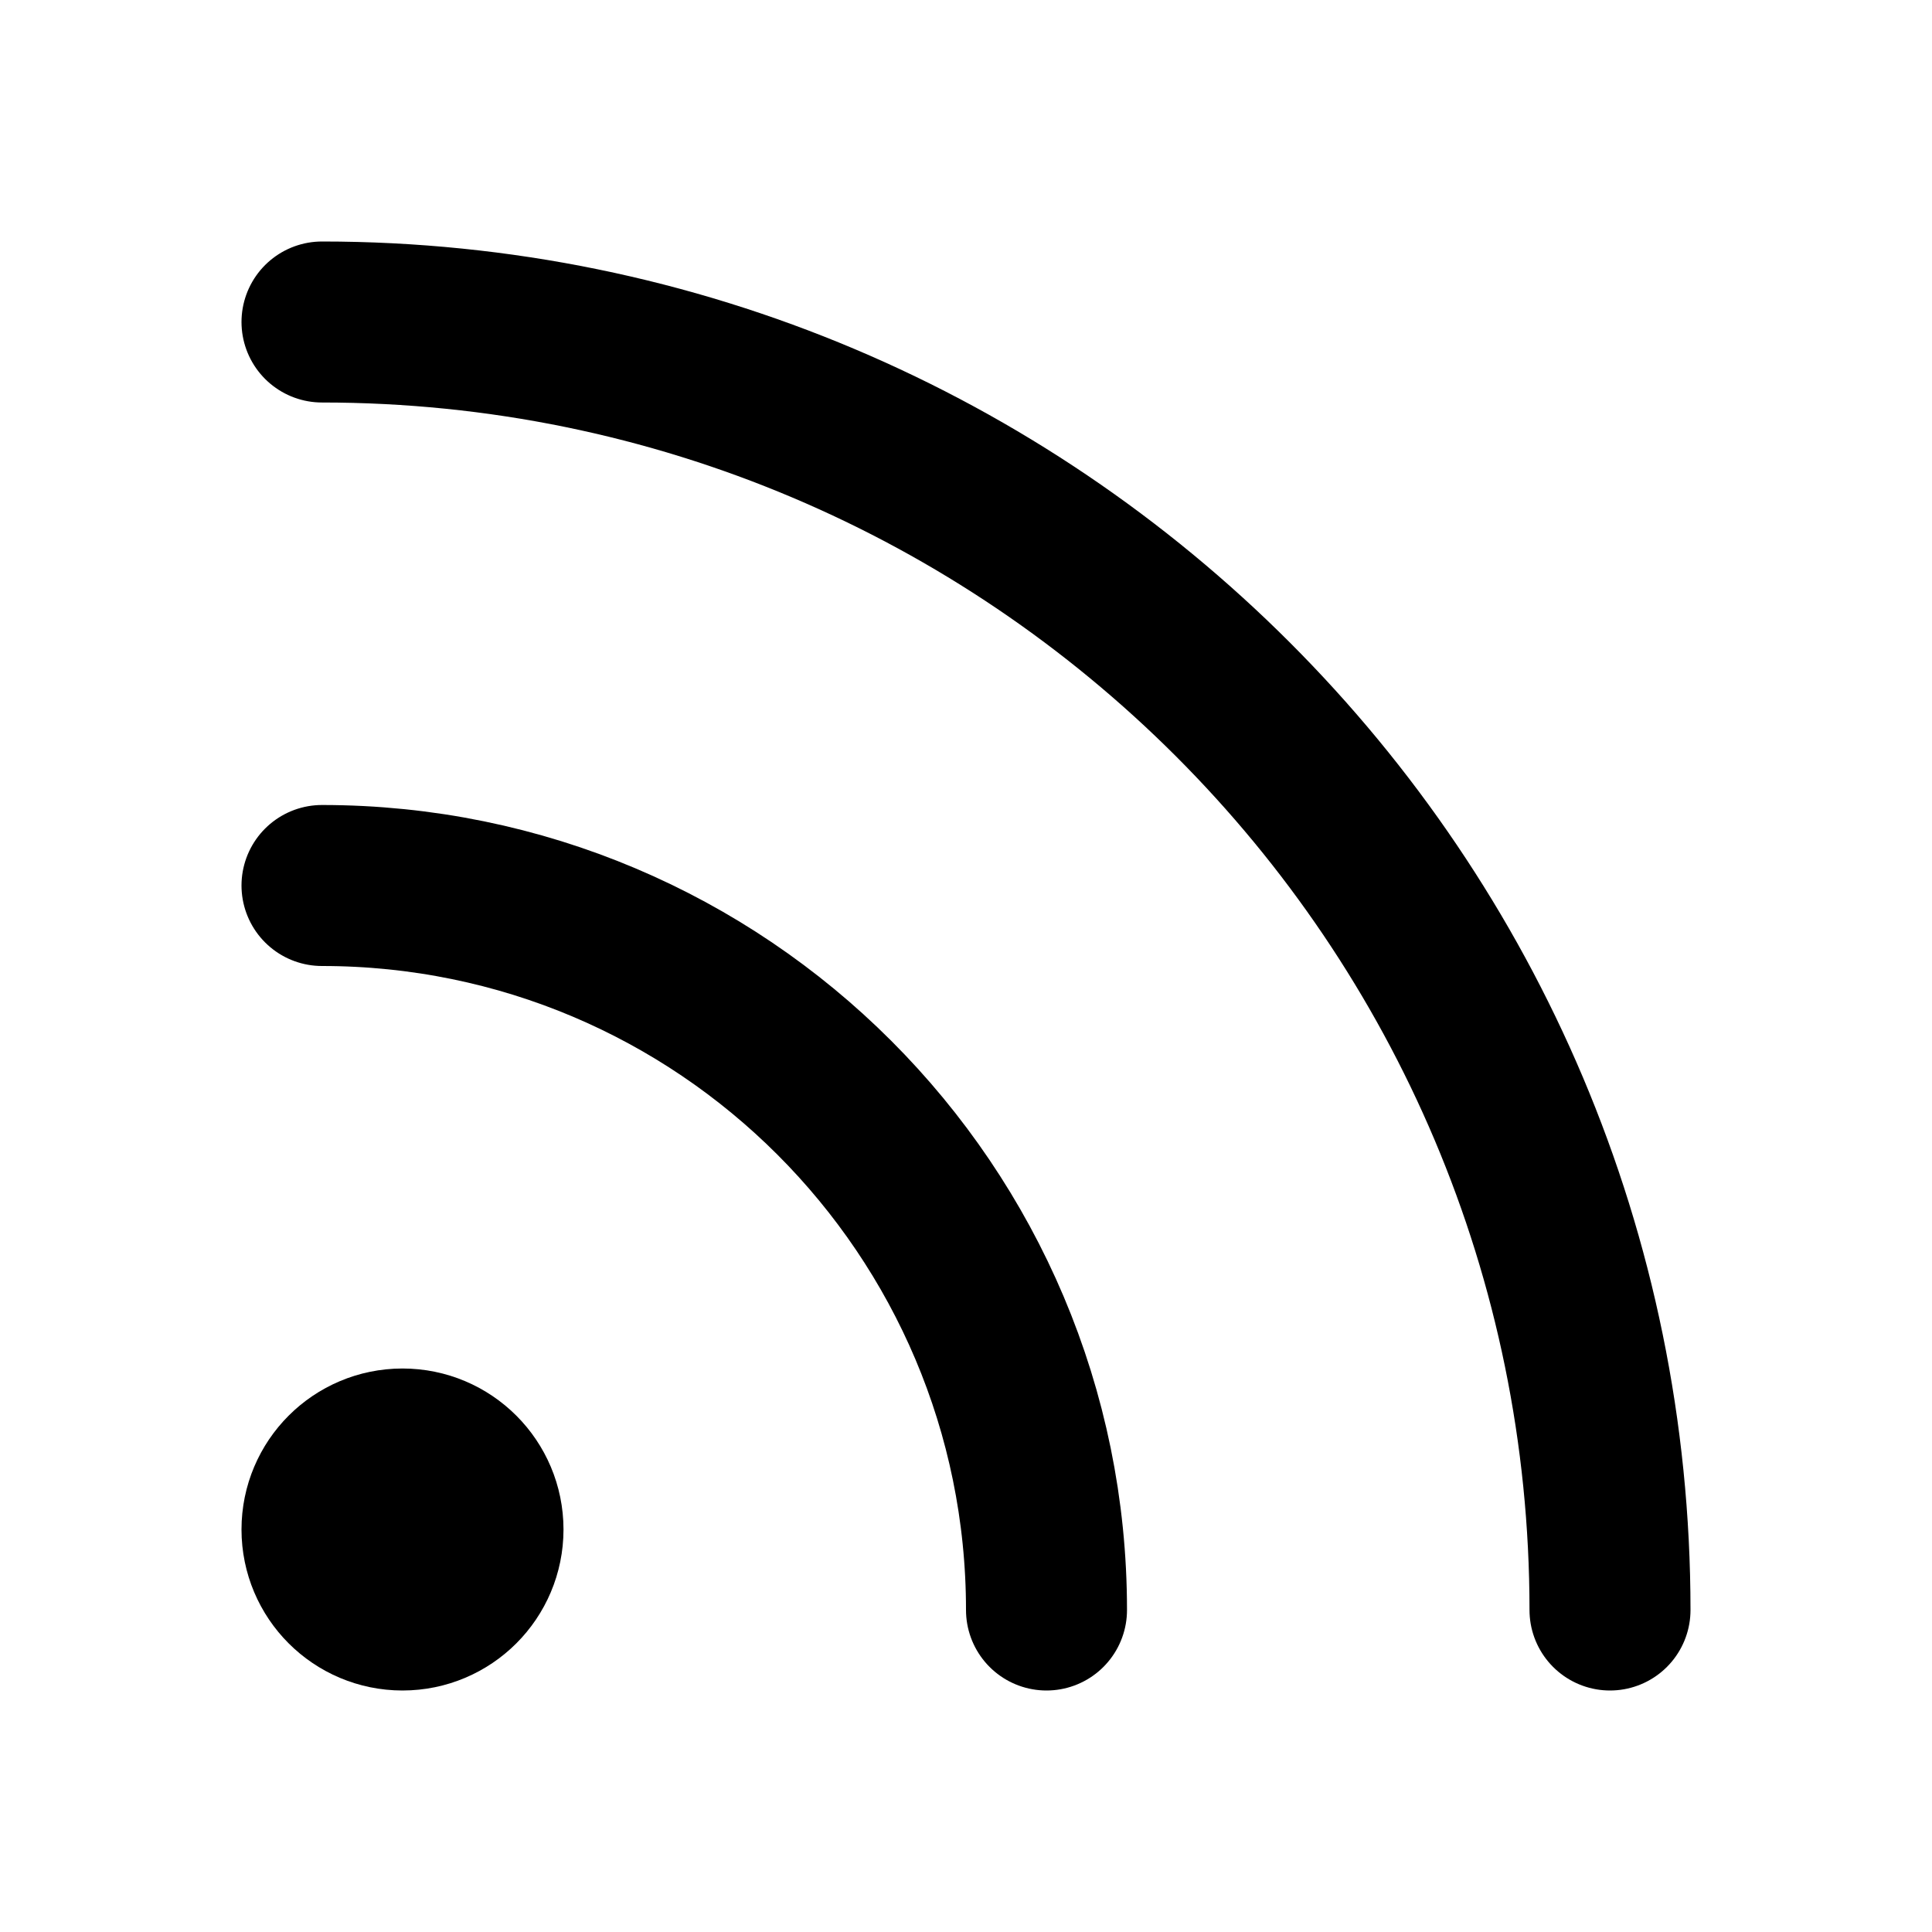
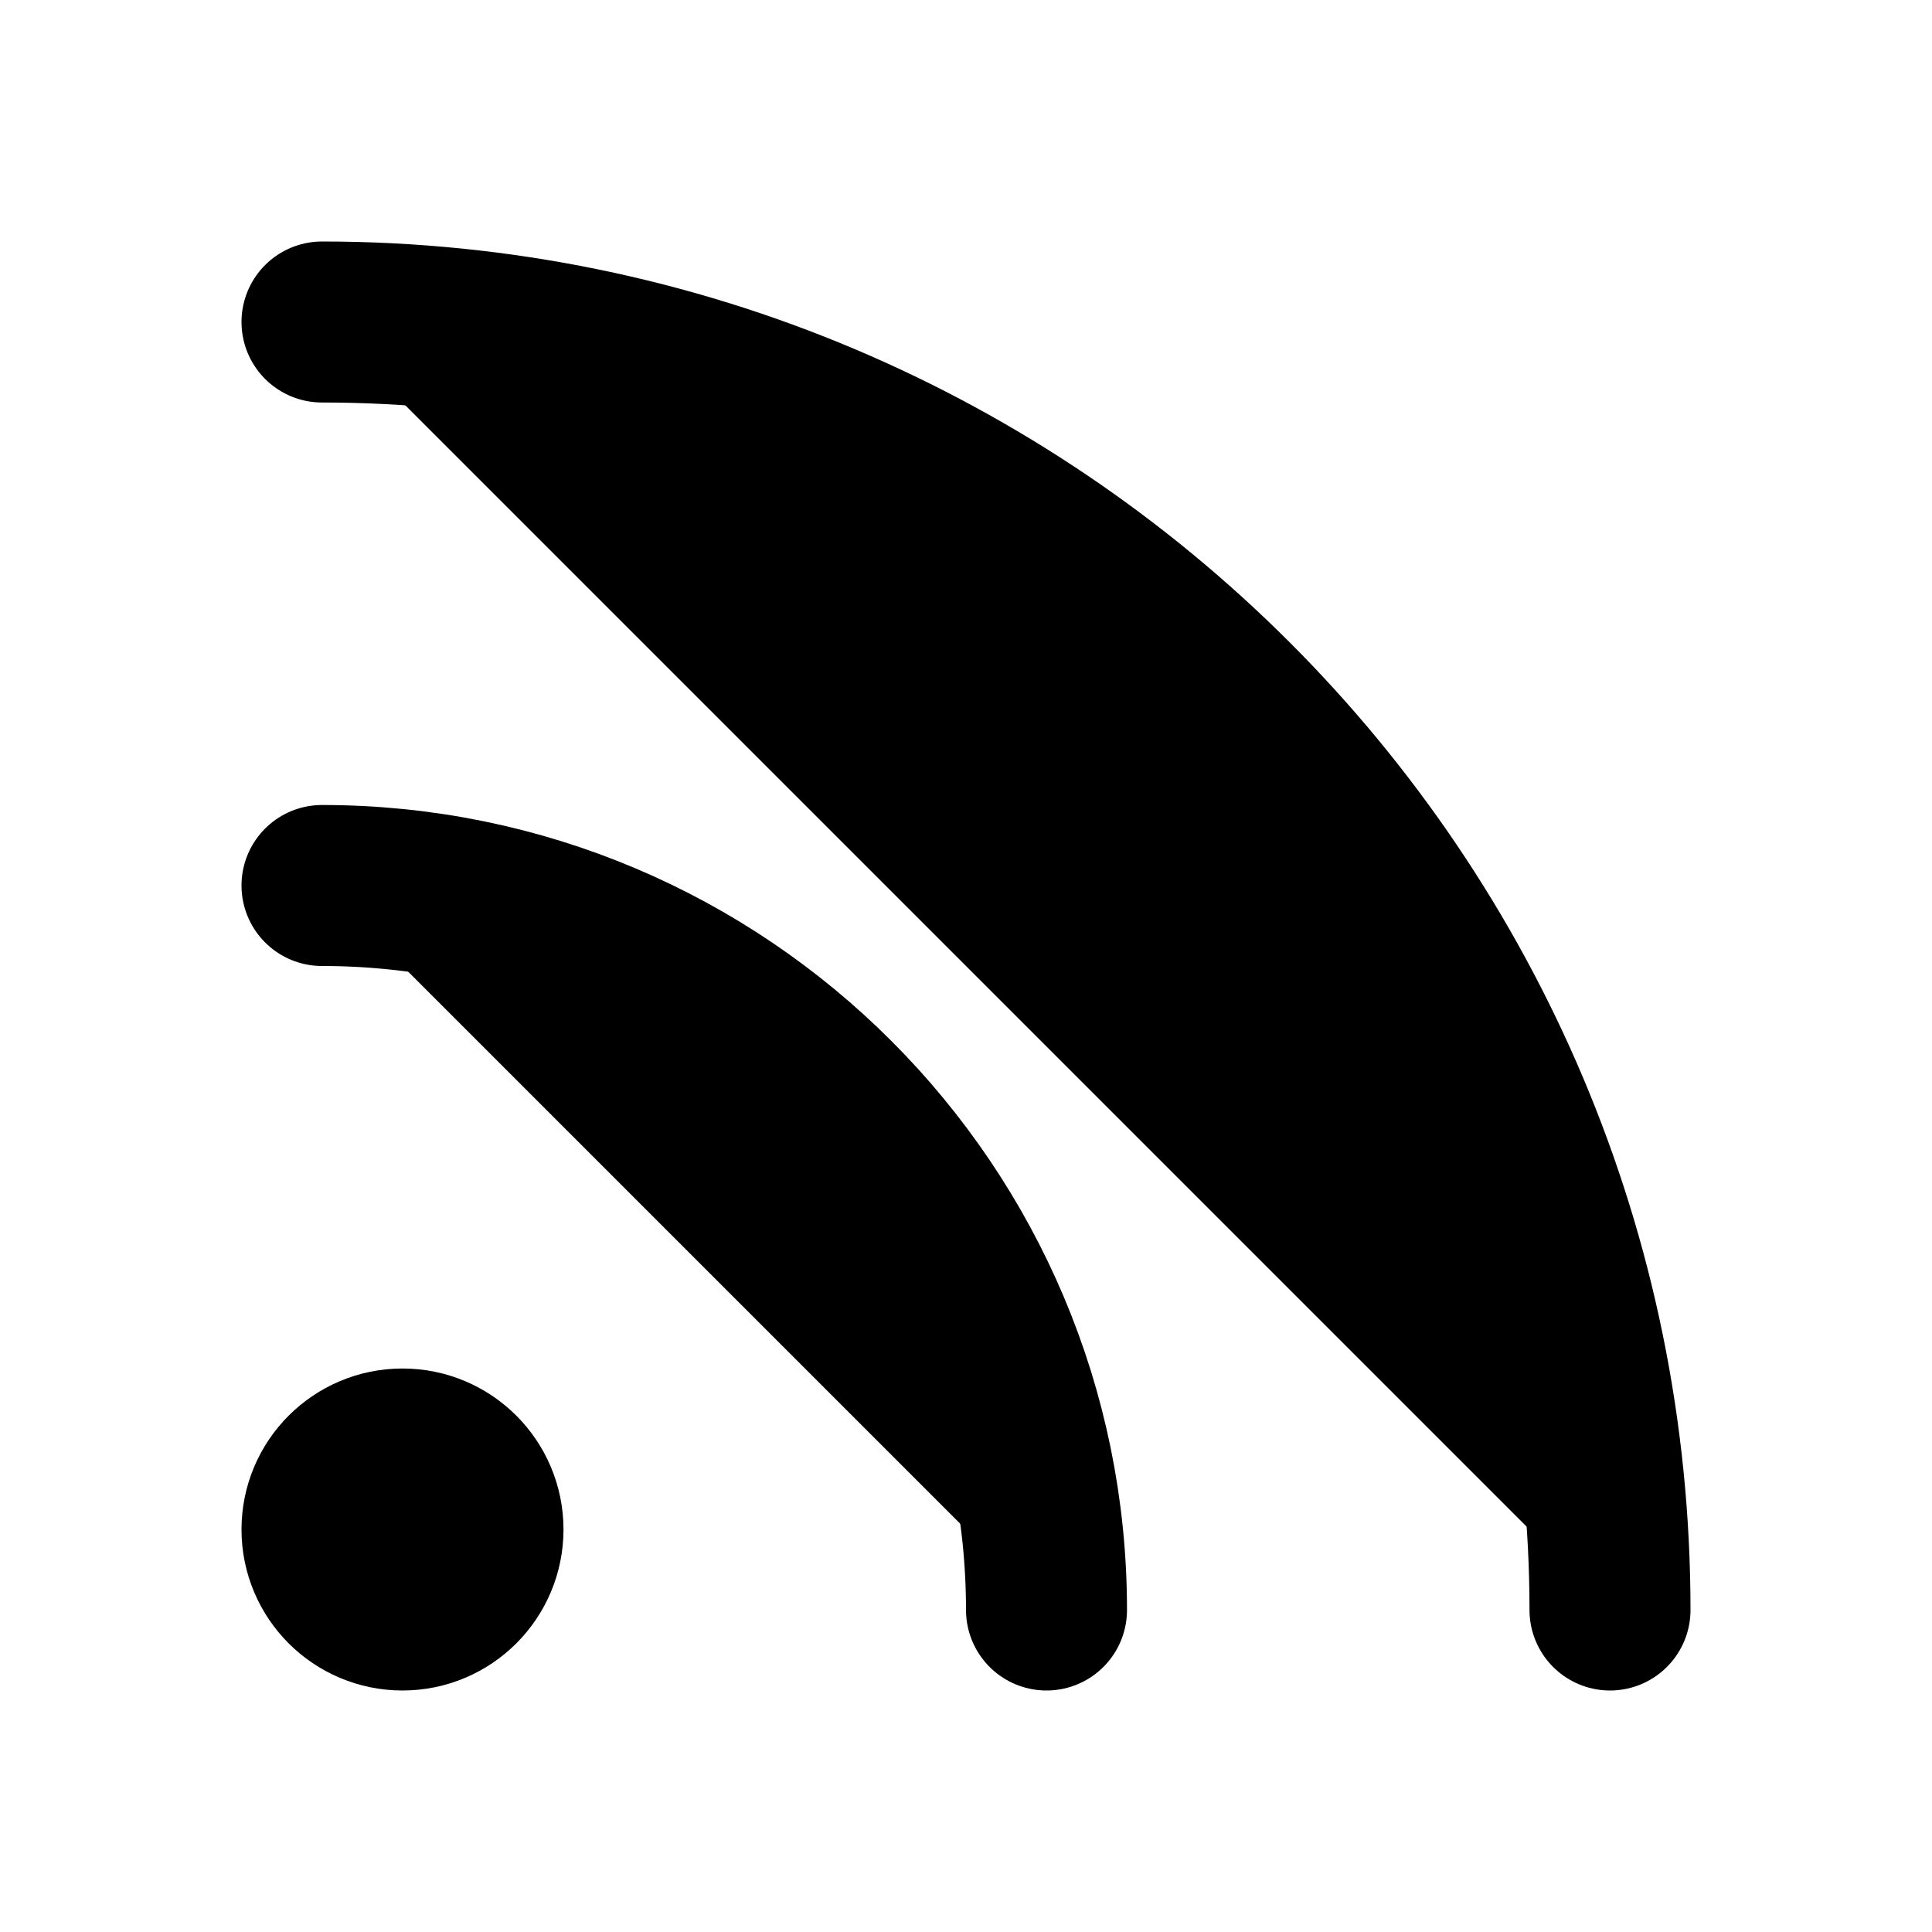
- <svg xmlns="http://www.w3.org/2000/svg" id="rss" width="24" height="24" viewBox="0 0 24 24" fill="none" stroke="currentColor" stroke-width="2" stroke-linecap="round" stroke-linejoin="round" class="feather feather-rss">
+ <svg xmlns="http://www.w3.org/2000/svg" id="rss" width="24" height="24" viewBox="0 0 24 24" stroke="currentColor" stroke-width="2" stroke-linecap="round" stroke-linejoin="round" class="feather feather-rss">
  <path d="M4 11a9 9 0 0 1 9 9" />
  <path d="M4 4a16 16 0 0 1 16 16" />
  <circle cx="5" cy="19" r="1" />
</svg>
